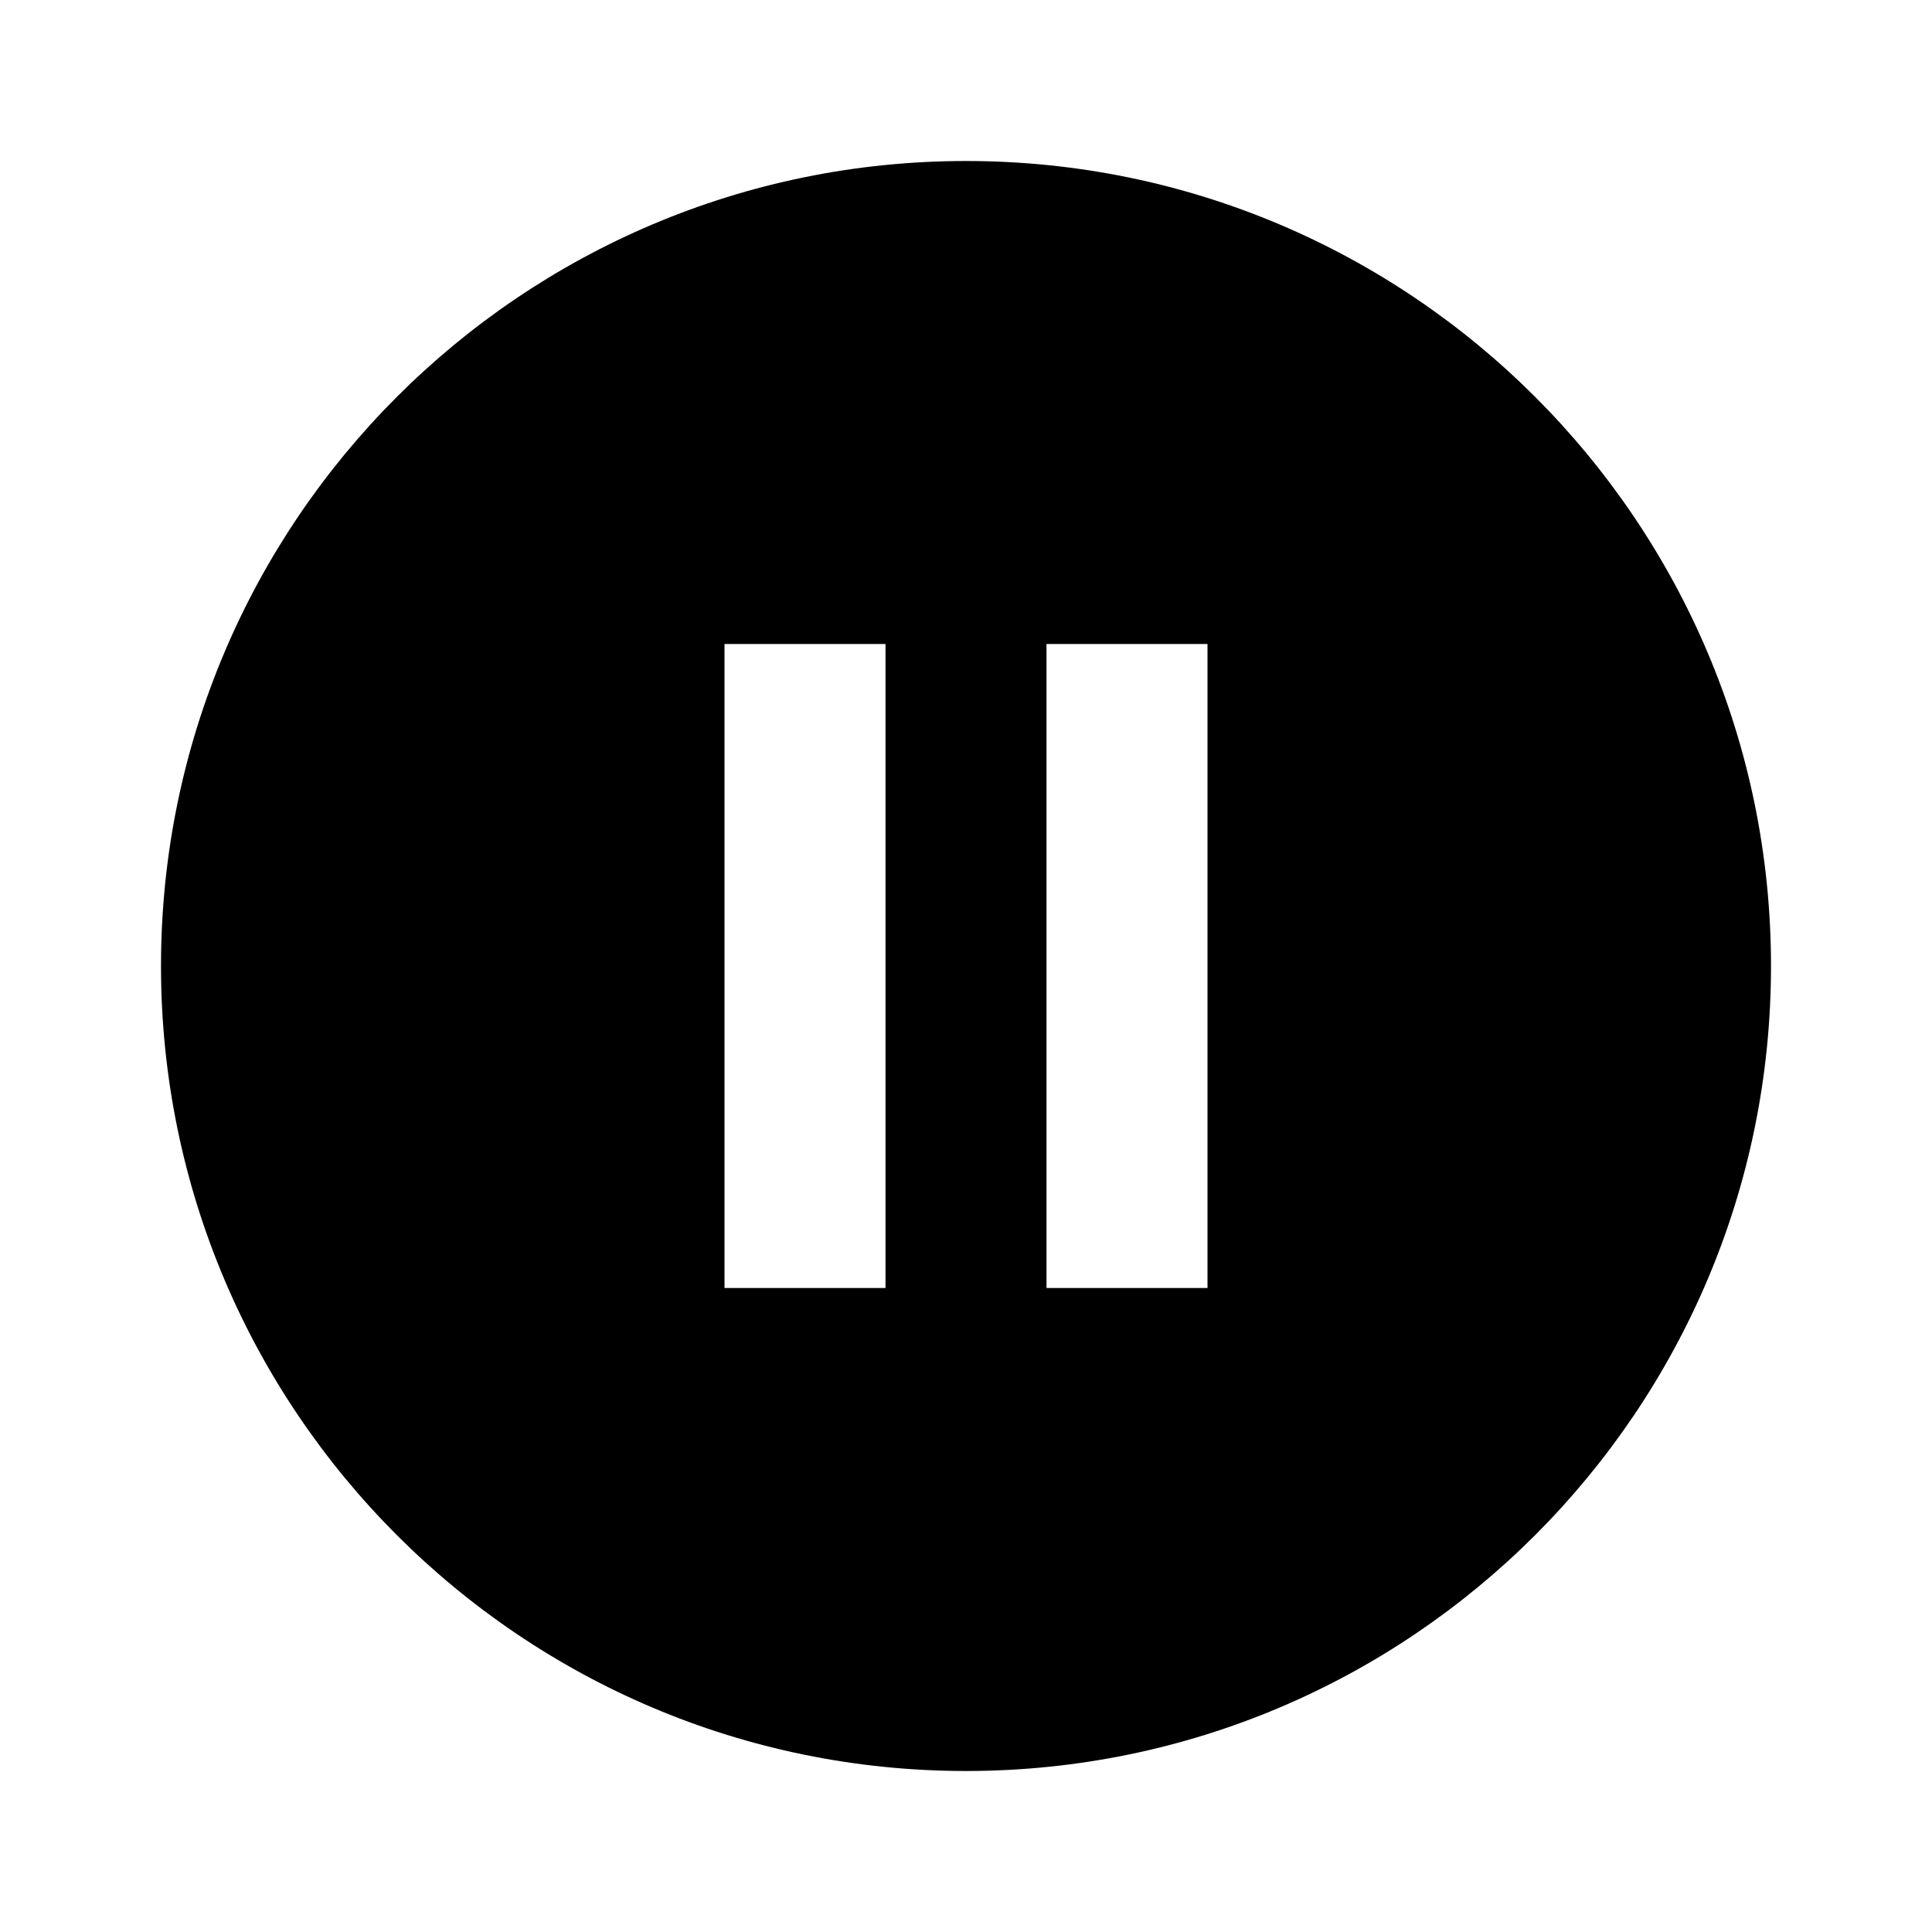
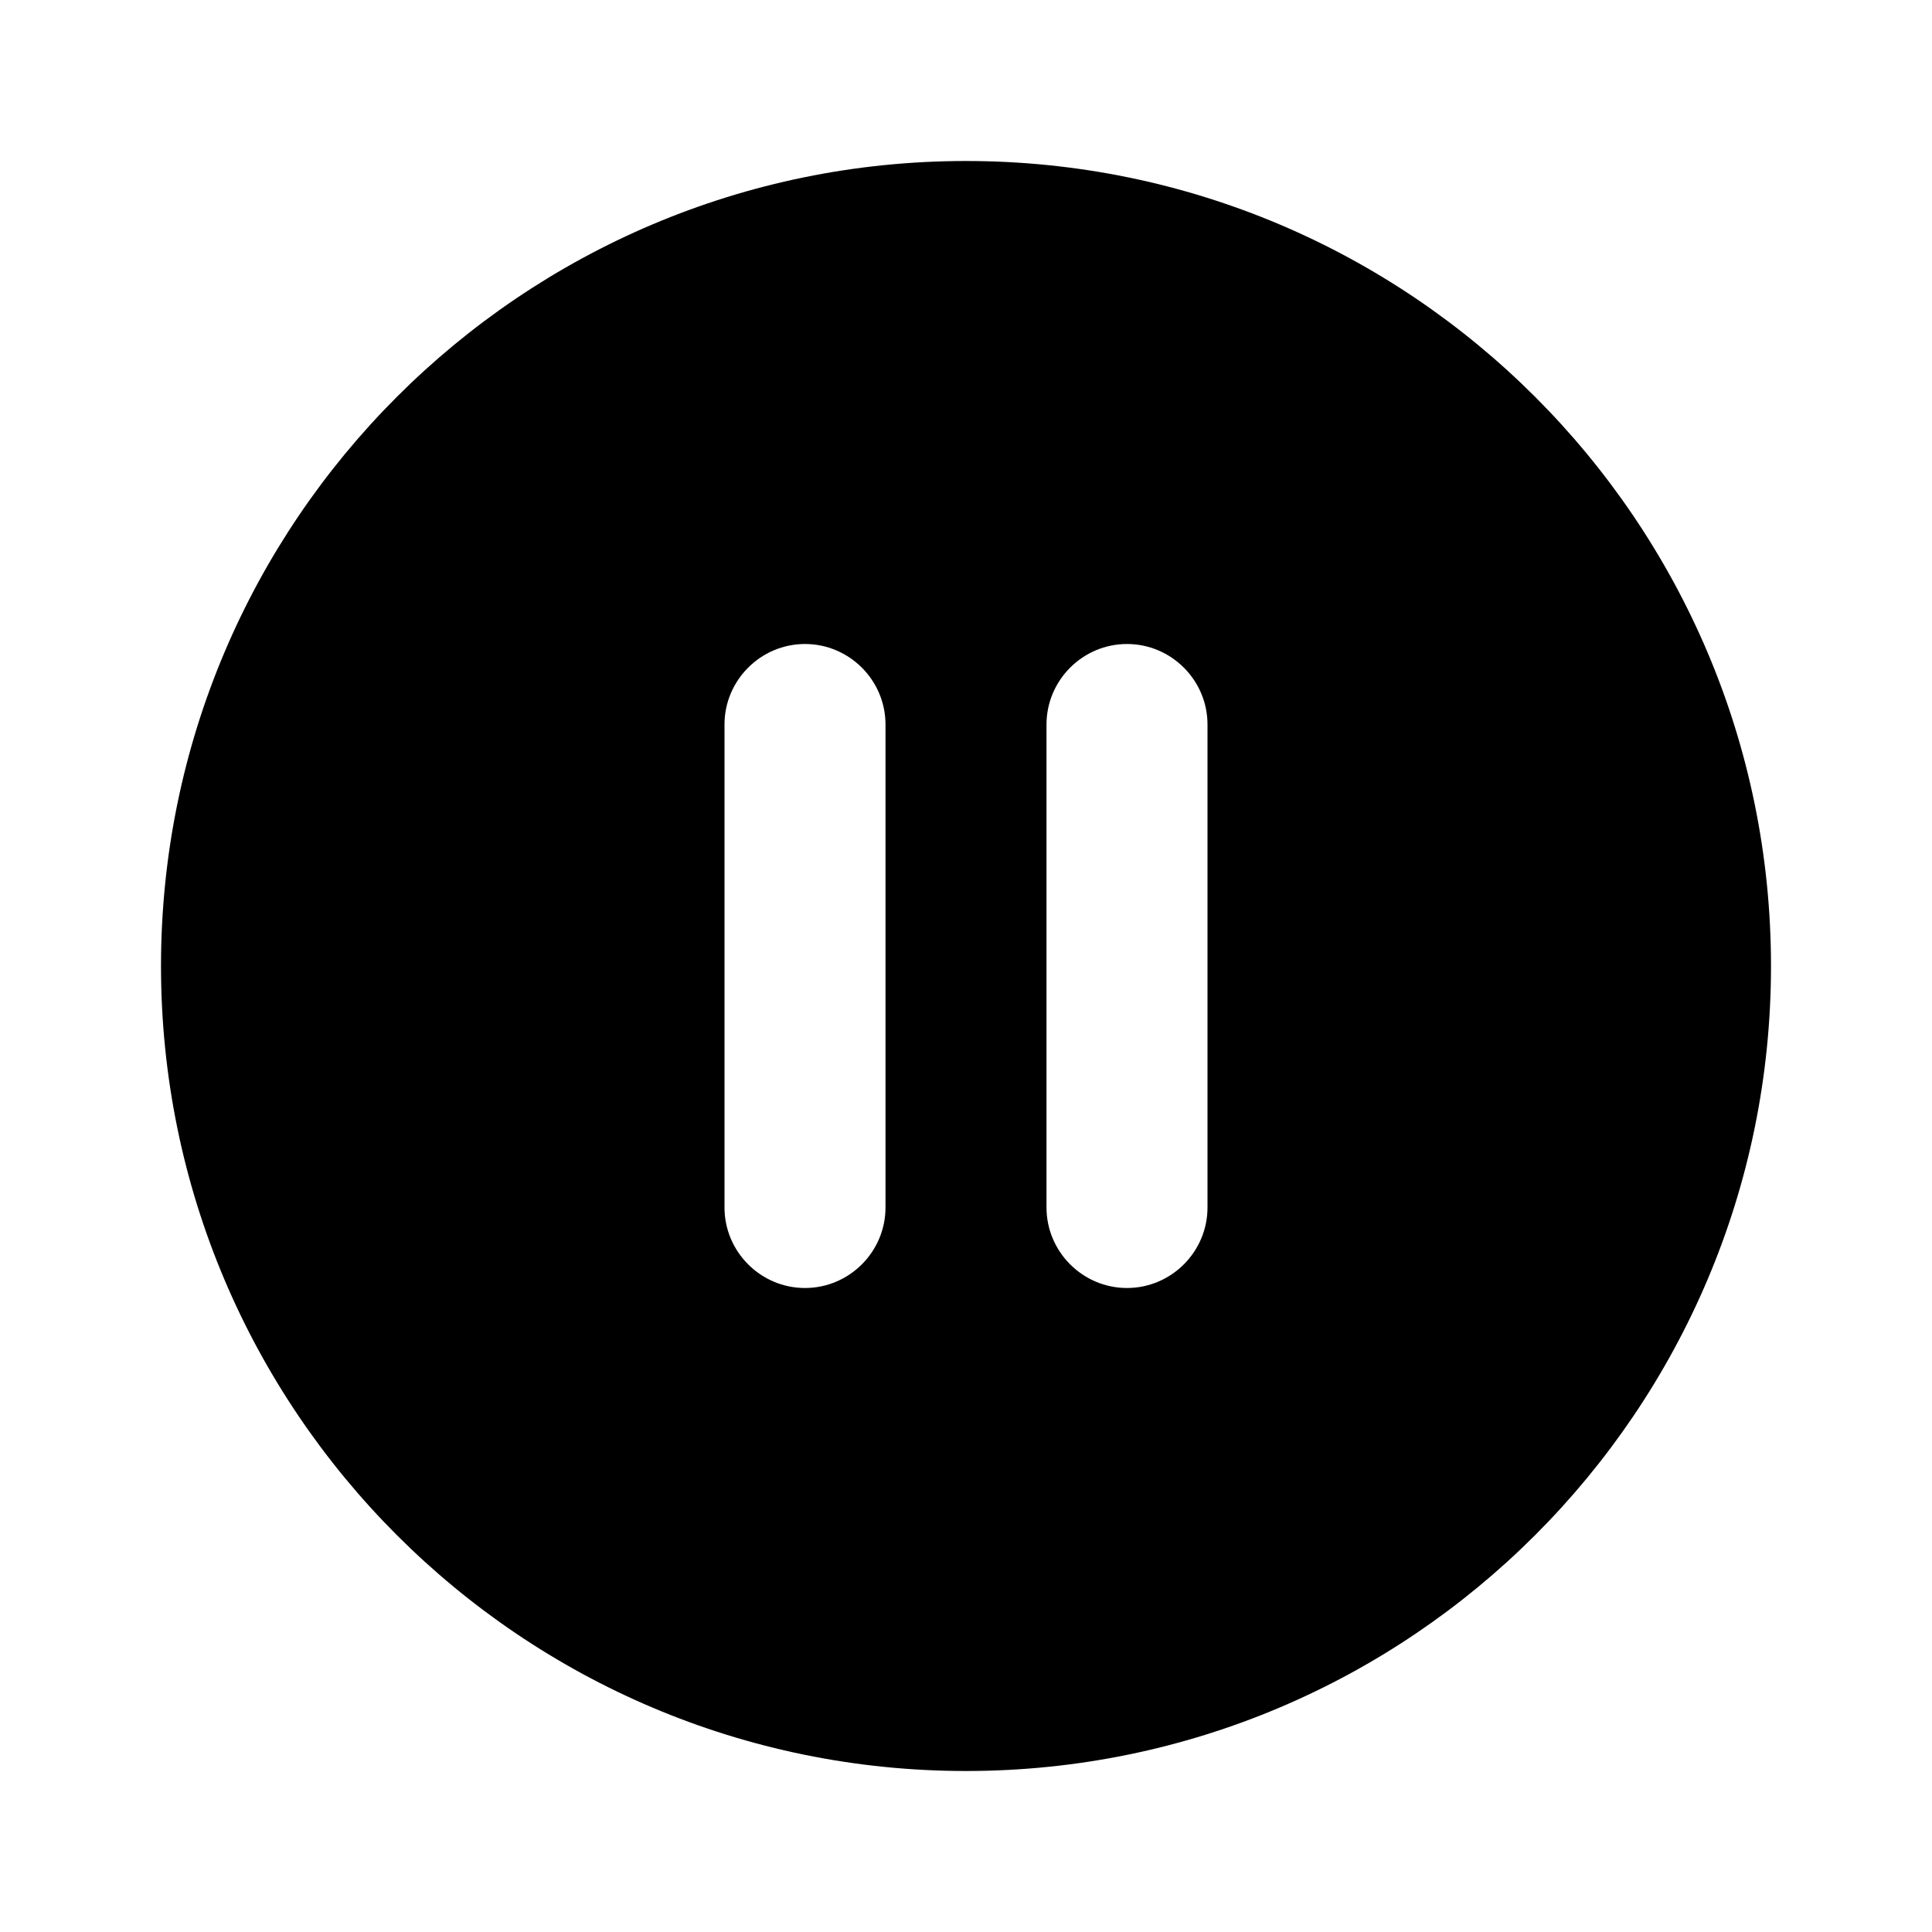
<svg xmlns="http://www.w3.org/2000/svg" width="150" height="150" viewBox="0 0 150 150" fill="none">
-   <path d="M75 12.5C40.5 12.5 12.5 40.5 12.5 75C12.5 109.5 40.5 137.5 75 137.5C109.5 137.5 137.5 109.5 137.5 75C137.5 40.5 109.5 12.5 75 12.5ZM68.75 100H56.25V50H68.75V100ZM93.75 100H81.25V50H93.75V100Z" fill="black" />
+   <path d="M75 12.5C40.5 12.5 12.5 40.5 12.5 75C12.5 109.5 40.5 137.5 75 137.5C109.5 137.5 137.5 109.5 137.5 75C137.5 40.5 109.5 12.5 75 12.5ZM62.5 100C59.062 100 56.25 97.188 56.25 93.75V56.25C56.25 52.812 59.062 50 62.5 50C65.938 50 68.75 52.812 68.75 56.25V93.75C68.75 97.188 65.938 100 62.5 100ZM87.5 100C84.062 100 81.25 97.188 81.25 93.75V56.25C81.25 52.812 84.062 50 87.5 50C90.938 50 93.75 52.812 93.75 56.25V93.75C93.75 97.188 90.938 100 87.5 100Z" fill="black" />
</svg>
